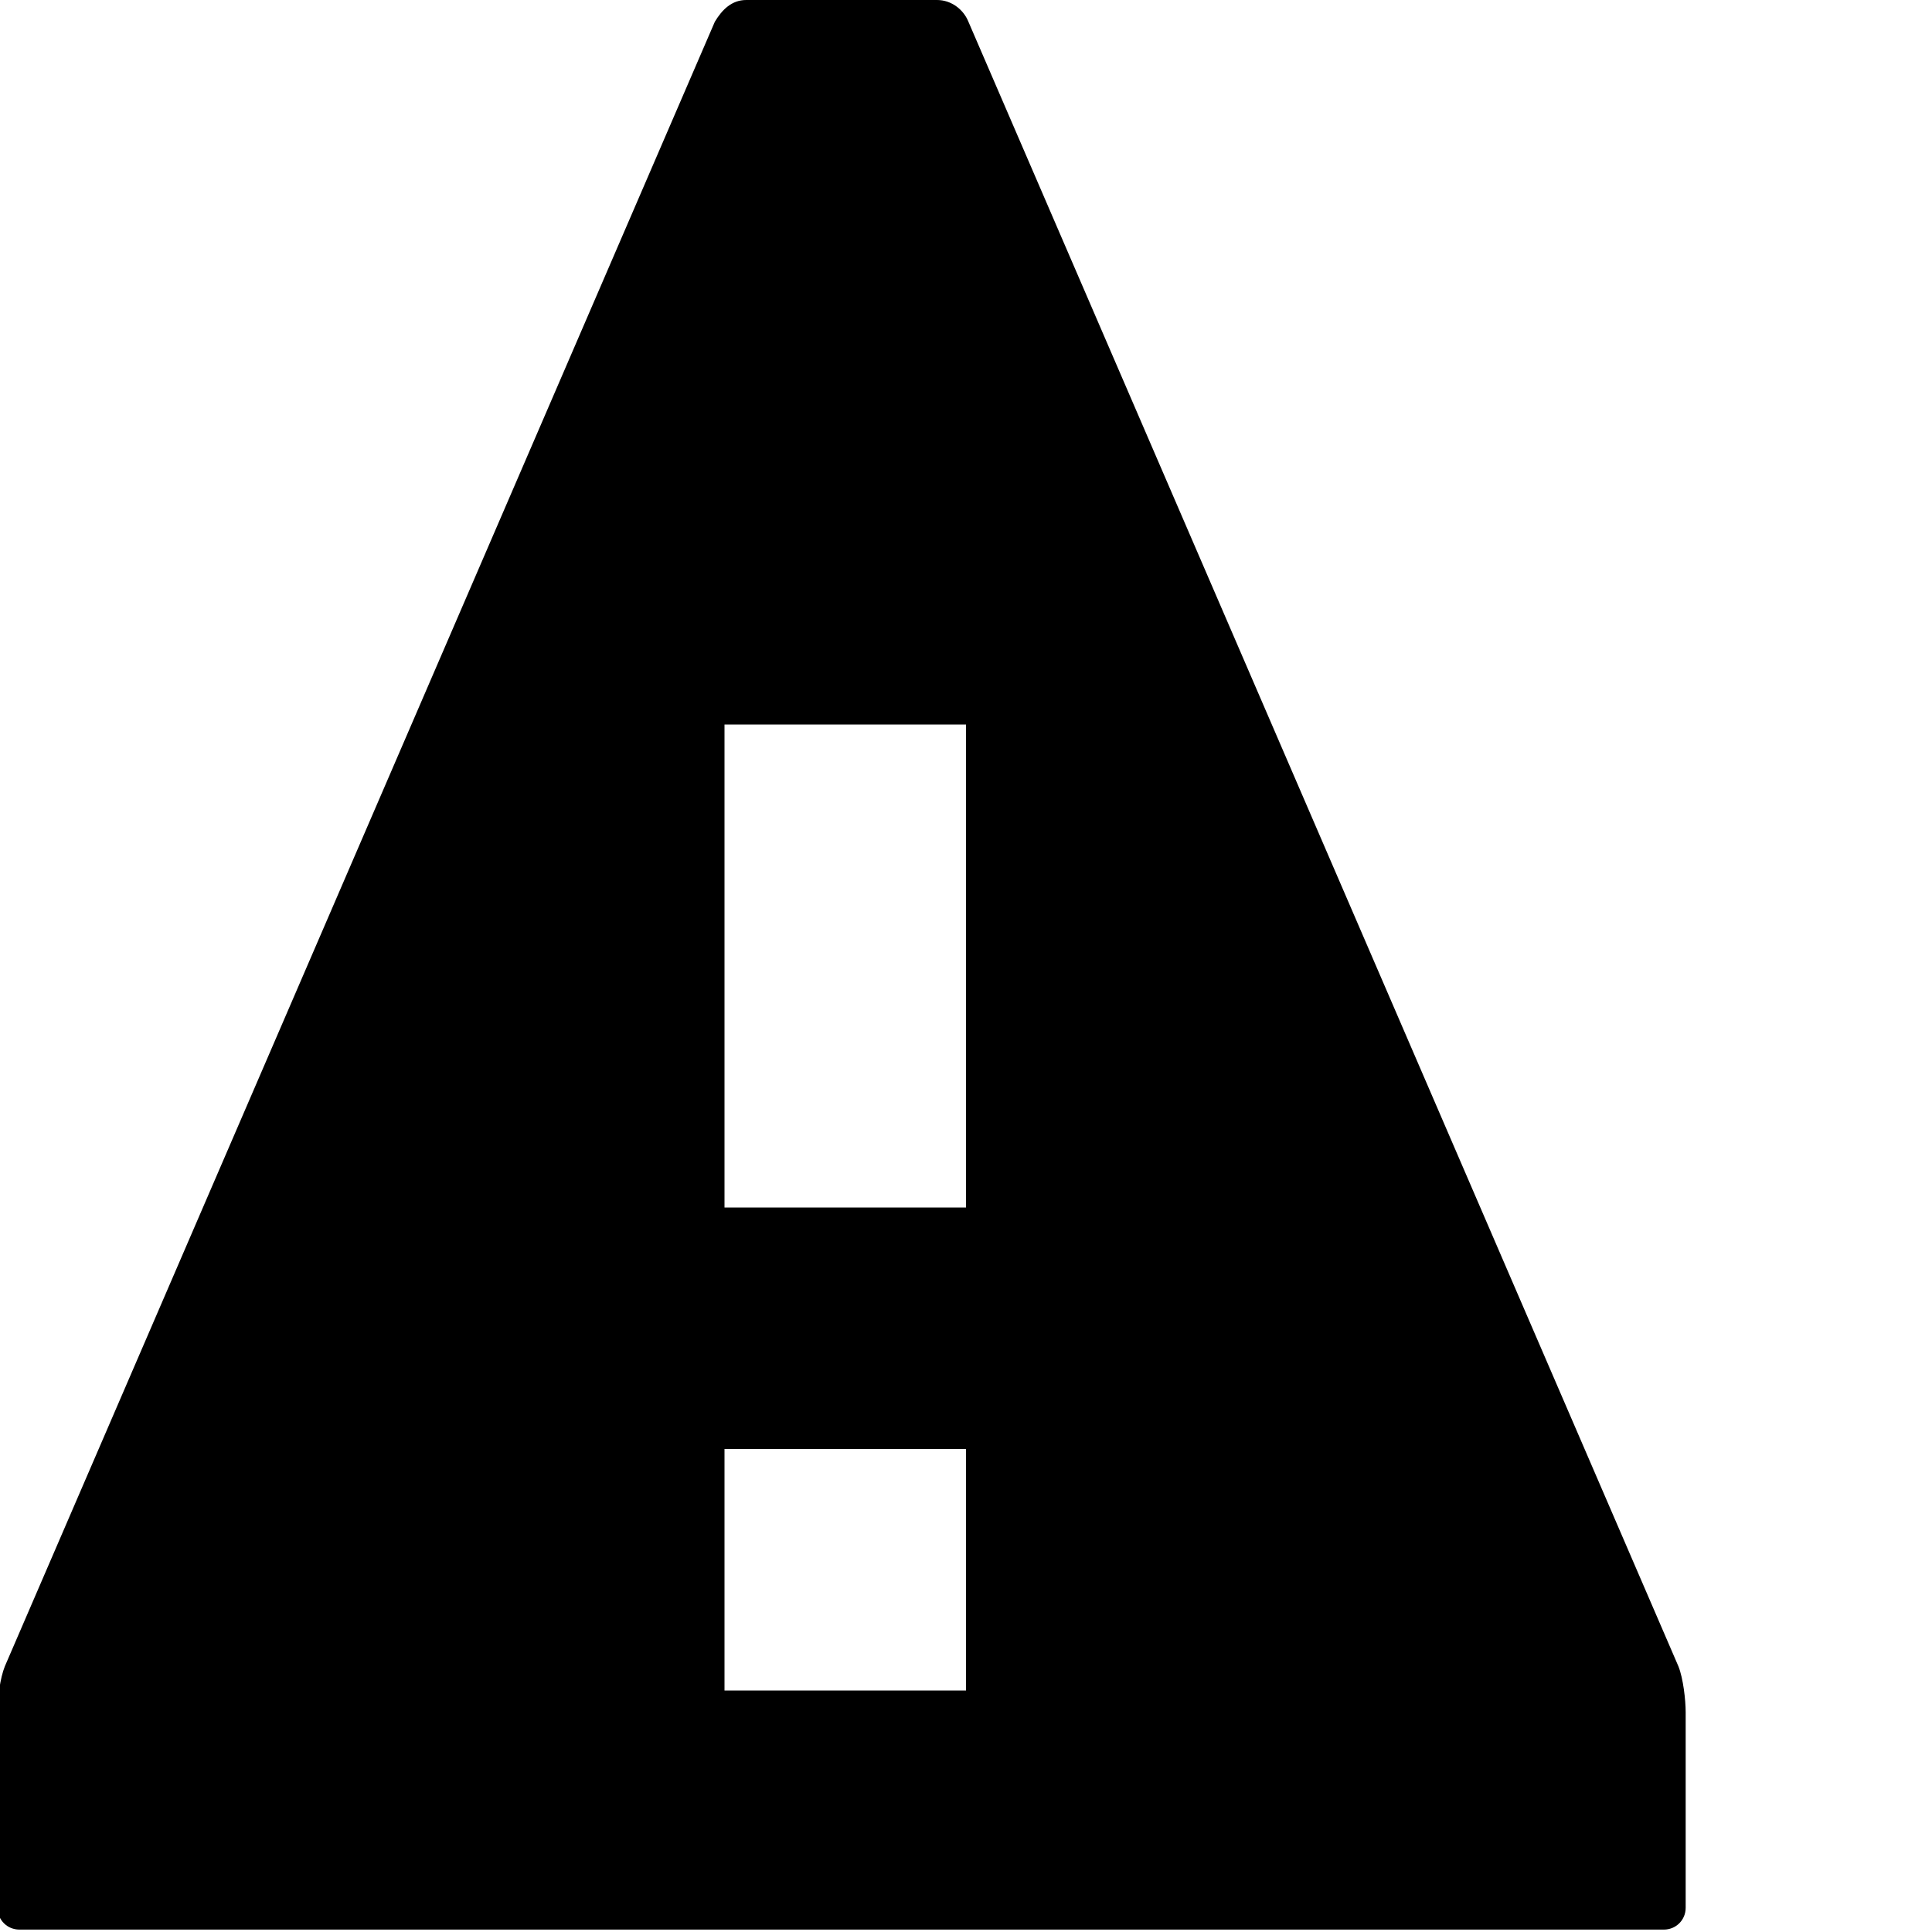
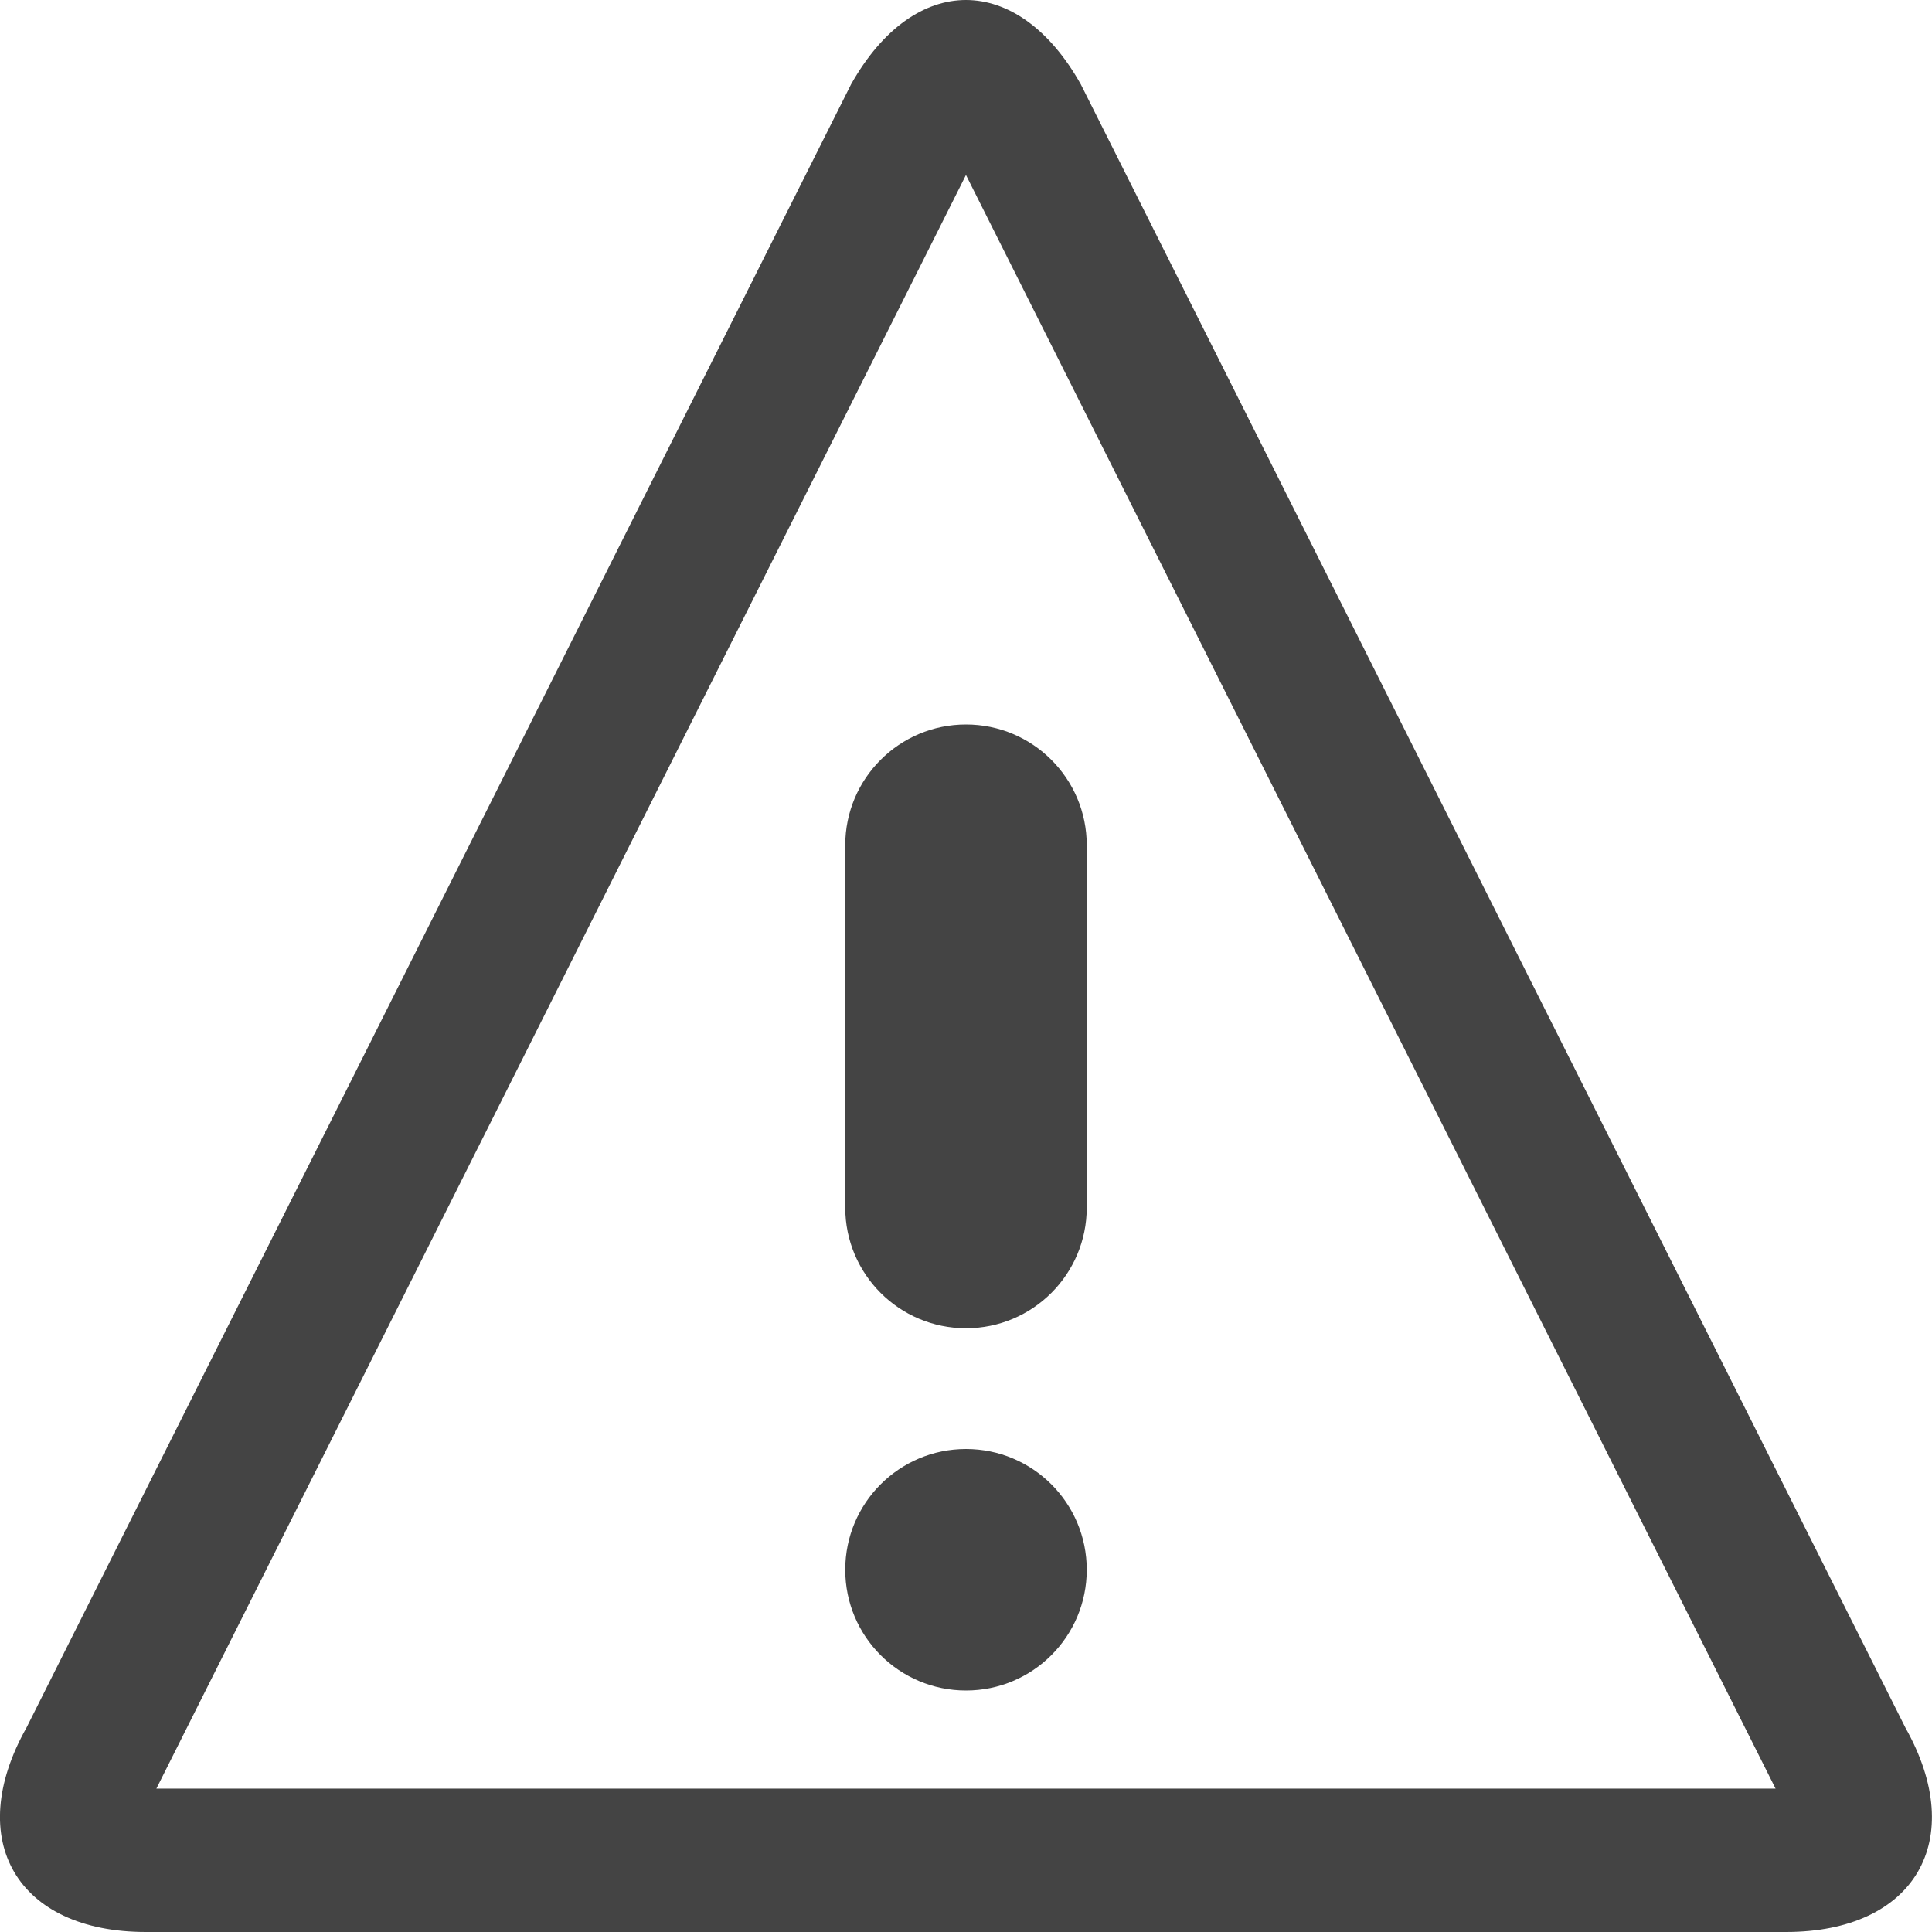
- <svg xmlns="http://www.w3.org/2000/svg" width="8" height="8" viewBox="0 0 8 8">
-   <path d="M3.09 0c-.06 0-.1.04-.13.09l-2.94 6.81c-.02.05-.03.13-.03.19v.81c0 .05.04.09.09.09h6.81c.05 0 .09-.04.09-.09v-.81c0-.05-.01-.14-.03-.19l-2.94-6.81c-.02-.05-.07-.09-.13-.09h-.81zm-.09 3h1v2h-1v-2zm0 3h1v1h-1v-1z" />
+ <svg xmlns="http://www.w3.org/2000/svg" version="1.1" width="32" height="32" viewBox="0 0 32 32">
+   <path fill="#444444" d="M16 2.899l13.409 26.726h-26.819l13.409-26.726zM16 0c-0.69 0-1.379 0.465-1.903 1.395l-13.659 27.222c-1.046 1.86-0.156 3.383 1.978 3.383h27.166c2.134 0 3.025-1.522 1.978-3.383h0l-13.659-27.222c-0.523-0.93-1.213-1.395-1.903-1.395v0z" />
+   <path fill="#444444" d="M18 26c0 1.105-0.895 2-2 2s-2-0.895-2-2c0-1.105 0.895-2 2-2s2 0.895 2 2z" />
+   <path fill="#444444" d="M16 22c-1.105 0-2-0.895-2-2v-6c0-1.105 0.895-2 2-2s2 0.895 2 2v6c0 1.105-0.895 2-2 2z" />
</svg>
